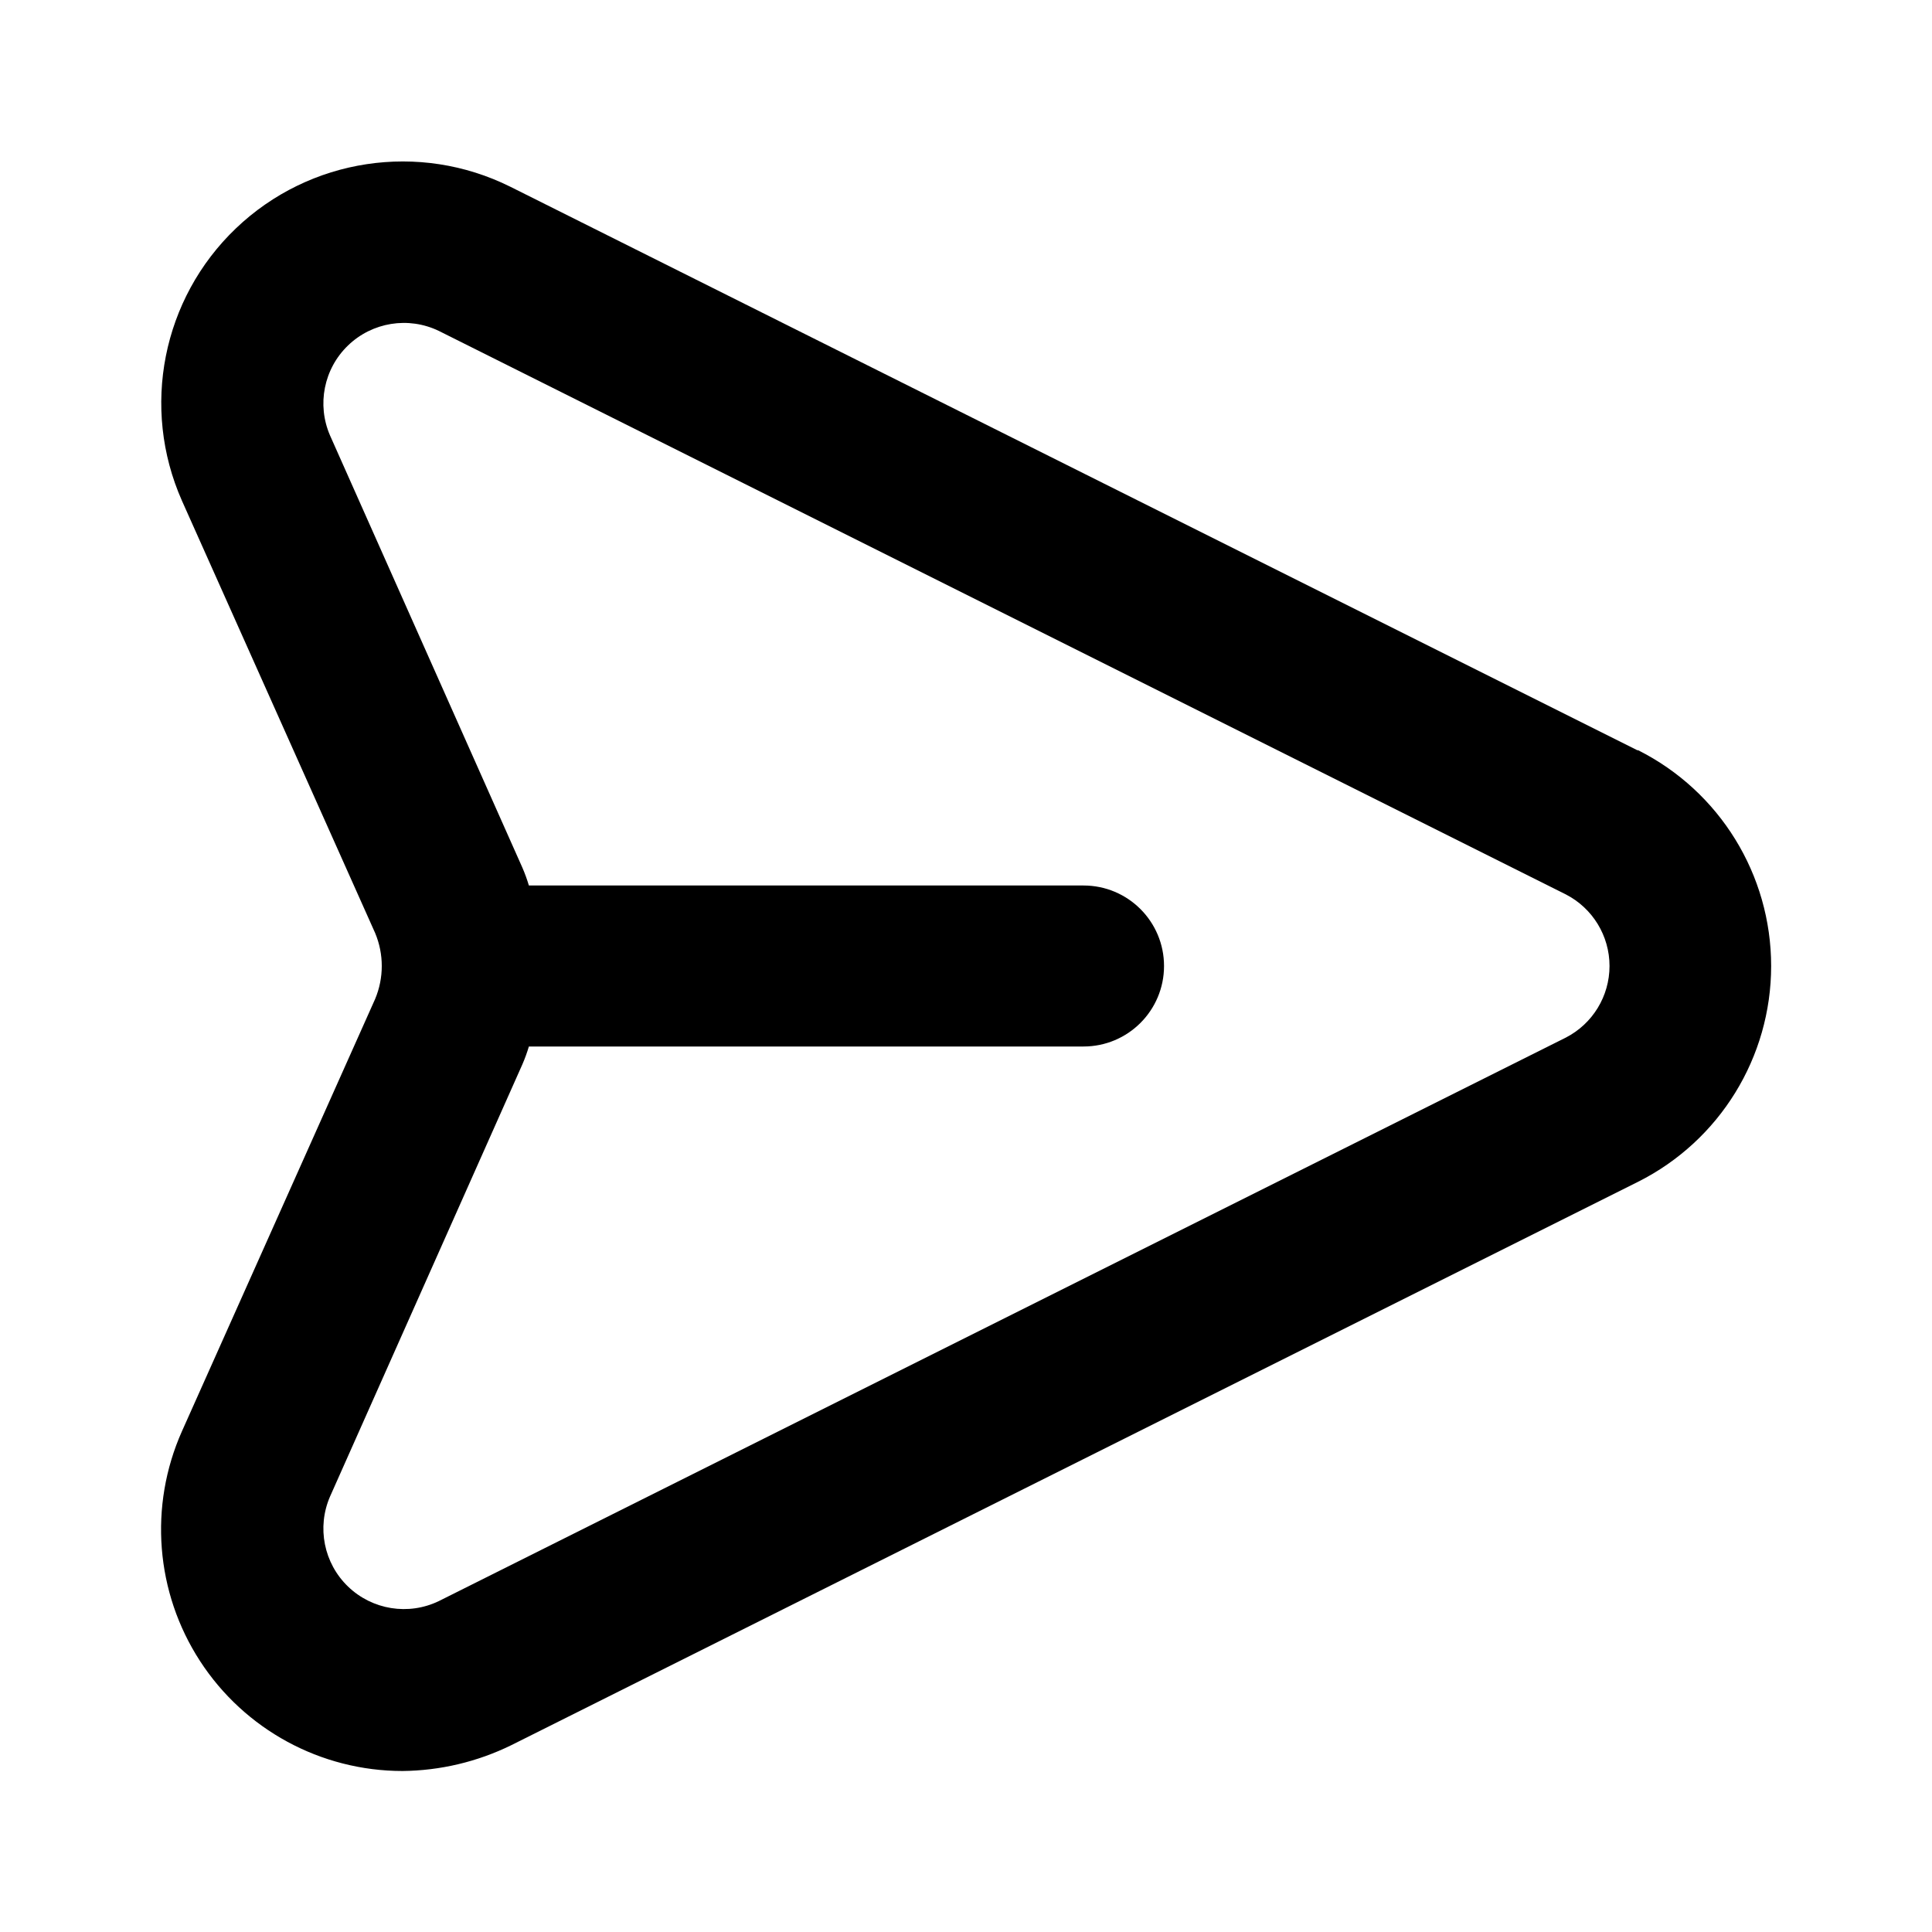
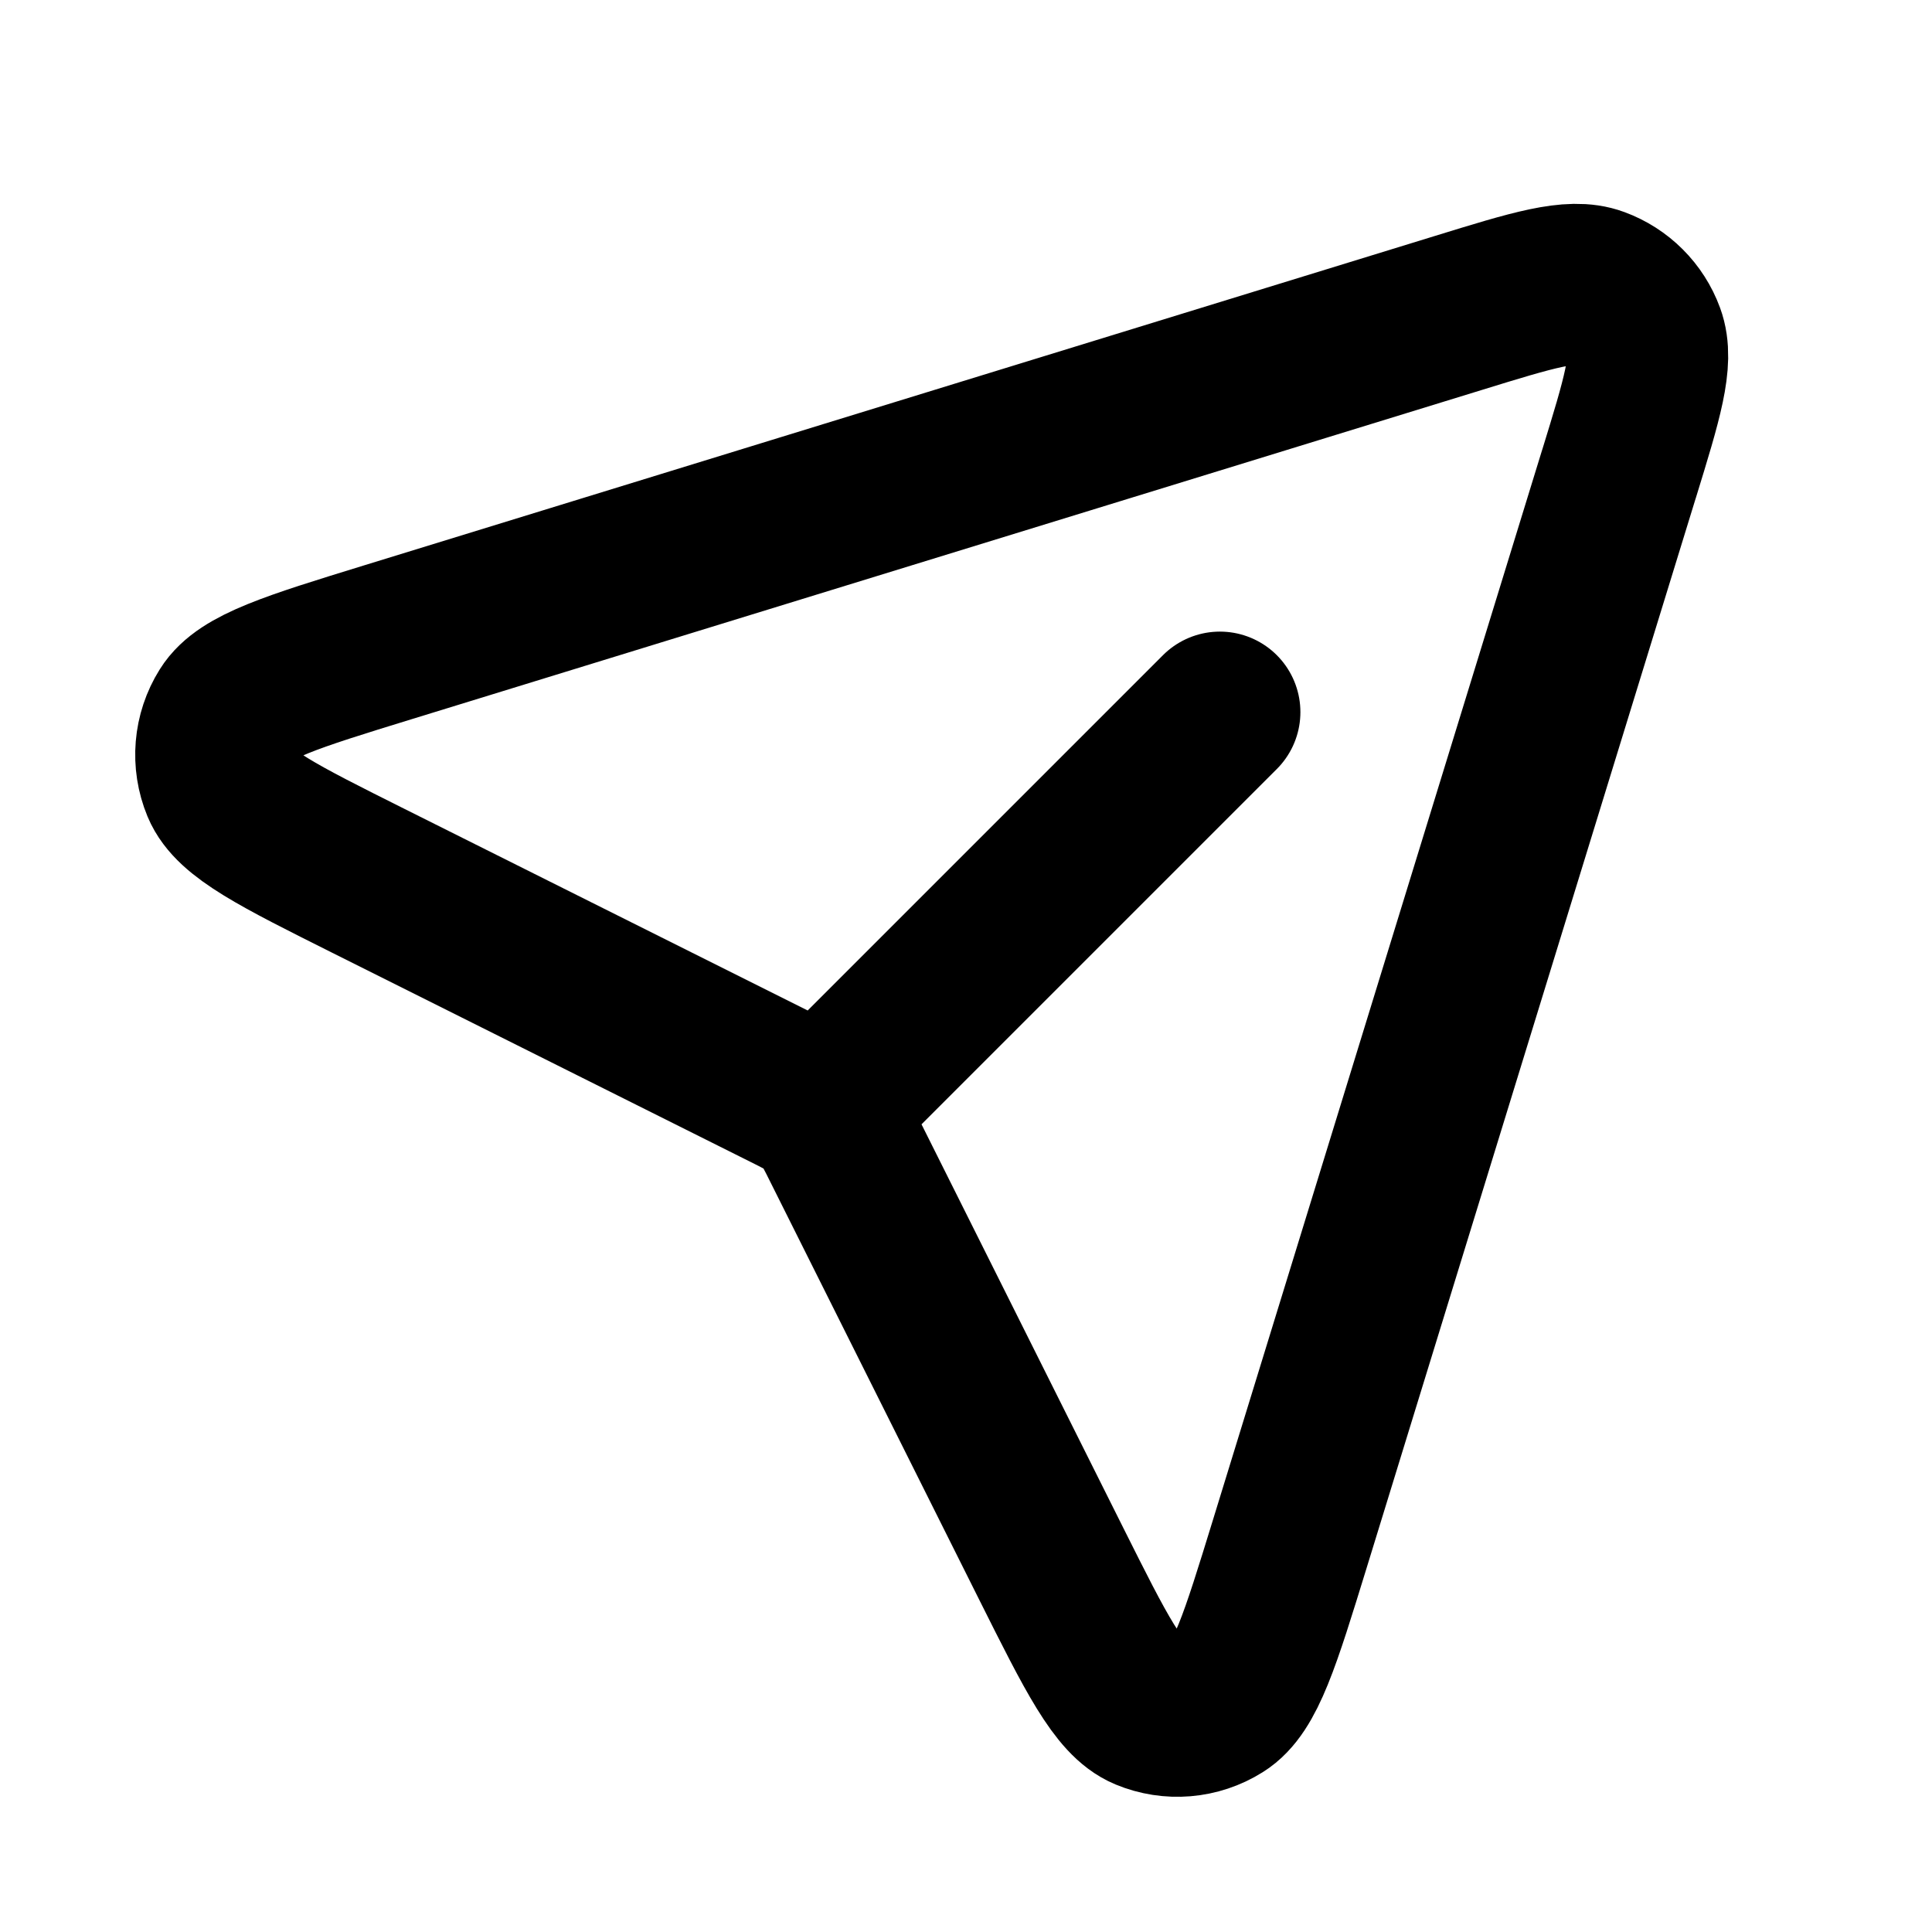
- <svg xmlns="http://www.w3.org/2000/svg" fill="#000000" width="800px" height="800px" viewBox="0 0 24 24">
-   <path d="M20.34,9.32l-14-7a3,3,0,0,0-4.08,3.9l2.4,5.37h0a1.06,1.06,0,0,1,0,.82l-2.4,5.37A3,3,0,0,0,5,22a3.14,3.14,0,0,0,1.35-.32l14-7a3,3,0,0,0,0-5.36Zm-.89,3.57-14,7a1,1,0,0,1-1.35-1.3l2.39-5.37A2,2,0,0,0,6.57,13h6.89a1,1,0,0,0,0-2H6.57a2,2,0,0,0-.08-.22L4.1,5.41a1,1,0,0,1,1.35-1.3l14,7a1,1,0,0,1,0,1.78Z" />
+ <svg xmlns="http://www.w3.org/2000/svg" width="800px" height="800px" viewBox="0 0 24 24" fill="none">
+   <g id="Communication / Paper_Plane">
+     <path id="Vector" d="M10.308 13.692L15.154 8.846M20.111 5.889L16.021 19.183C15.654 20.375 15.471 20.971 15.154 21.168C14.88 21.34 14.541 21.368 14.242 21.244C13.898 21.101 13.618 20.543 13.06 19.428L10.469 14.246C10.381 14.069 10.337 13.981 10.277 13.904C10.225 13.836 10.165 13.775 10.097 13.723C10.021 13.665 9.935 13.621 9.766 13.537L4.572 10.94C3.457 10.382 2.899 10.103 2.756 9.759C2.632 9.46 2.66 9.12 2.832 8.846C3.029 8.53 3.625 8.346 4.817 7.979L18.112 3.889C19.049 3.6 19.517 3.456 19.834 3.573C20.109 3.674 20.327 3.891 20.428 4.167C20.544 4.483 20.4 4.951 20.112 5.887L20.111 5.889Z" stroke="#000000" stroke-width="2" stroke-linecap="round" stroke-linejoin="round" />
+   </g>
</svg>
